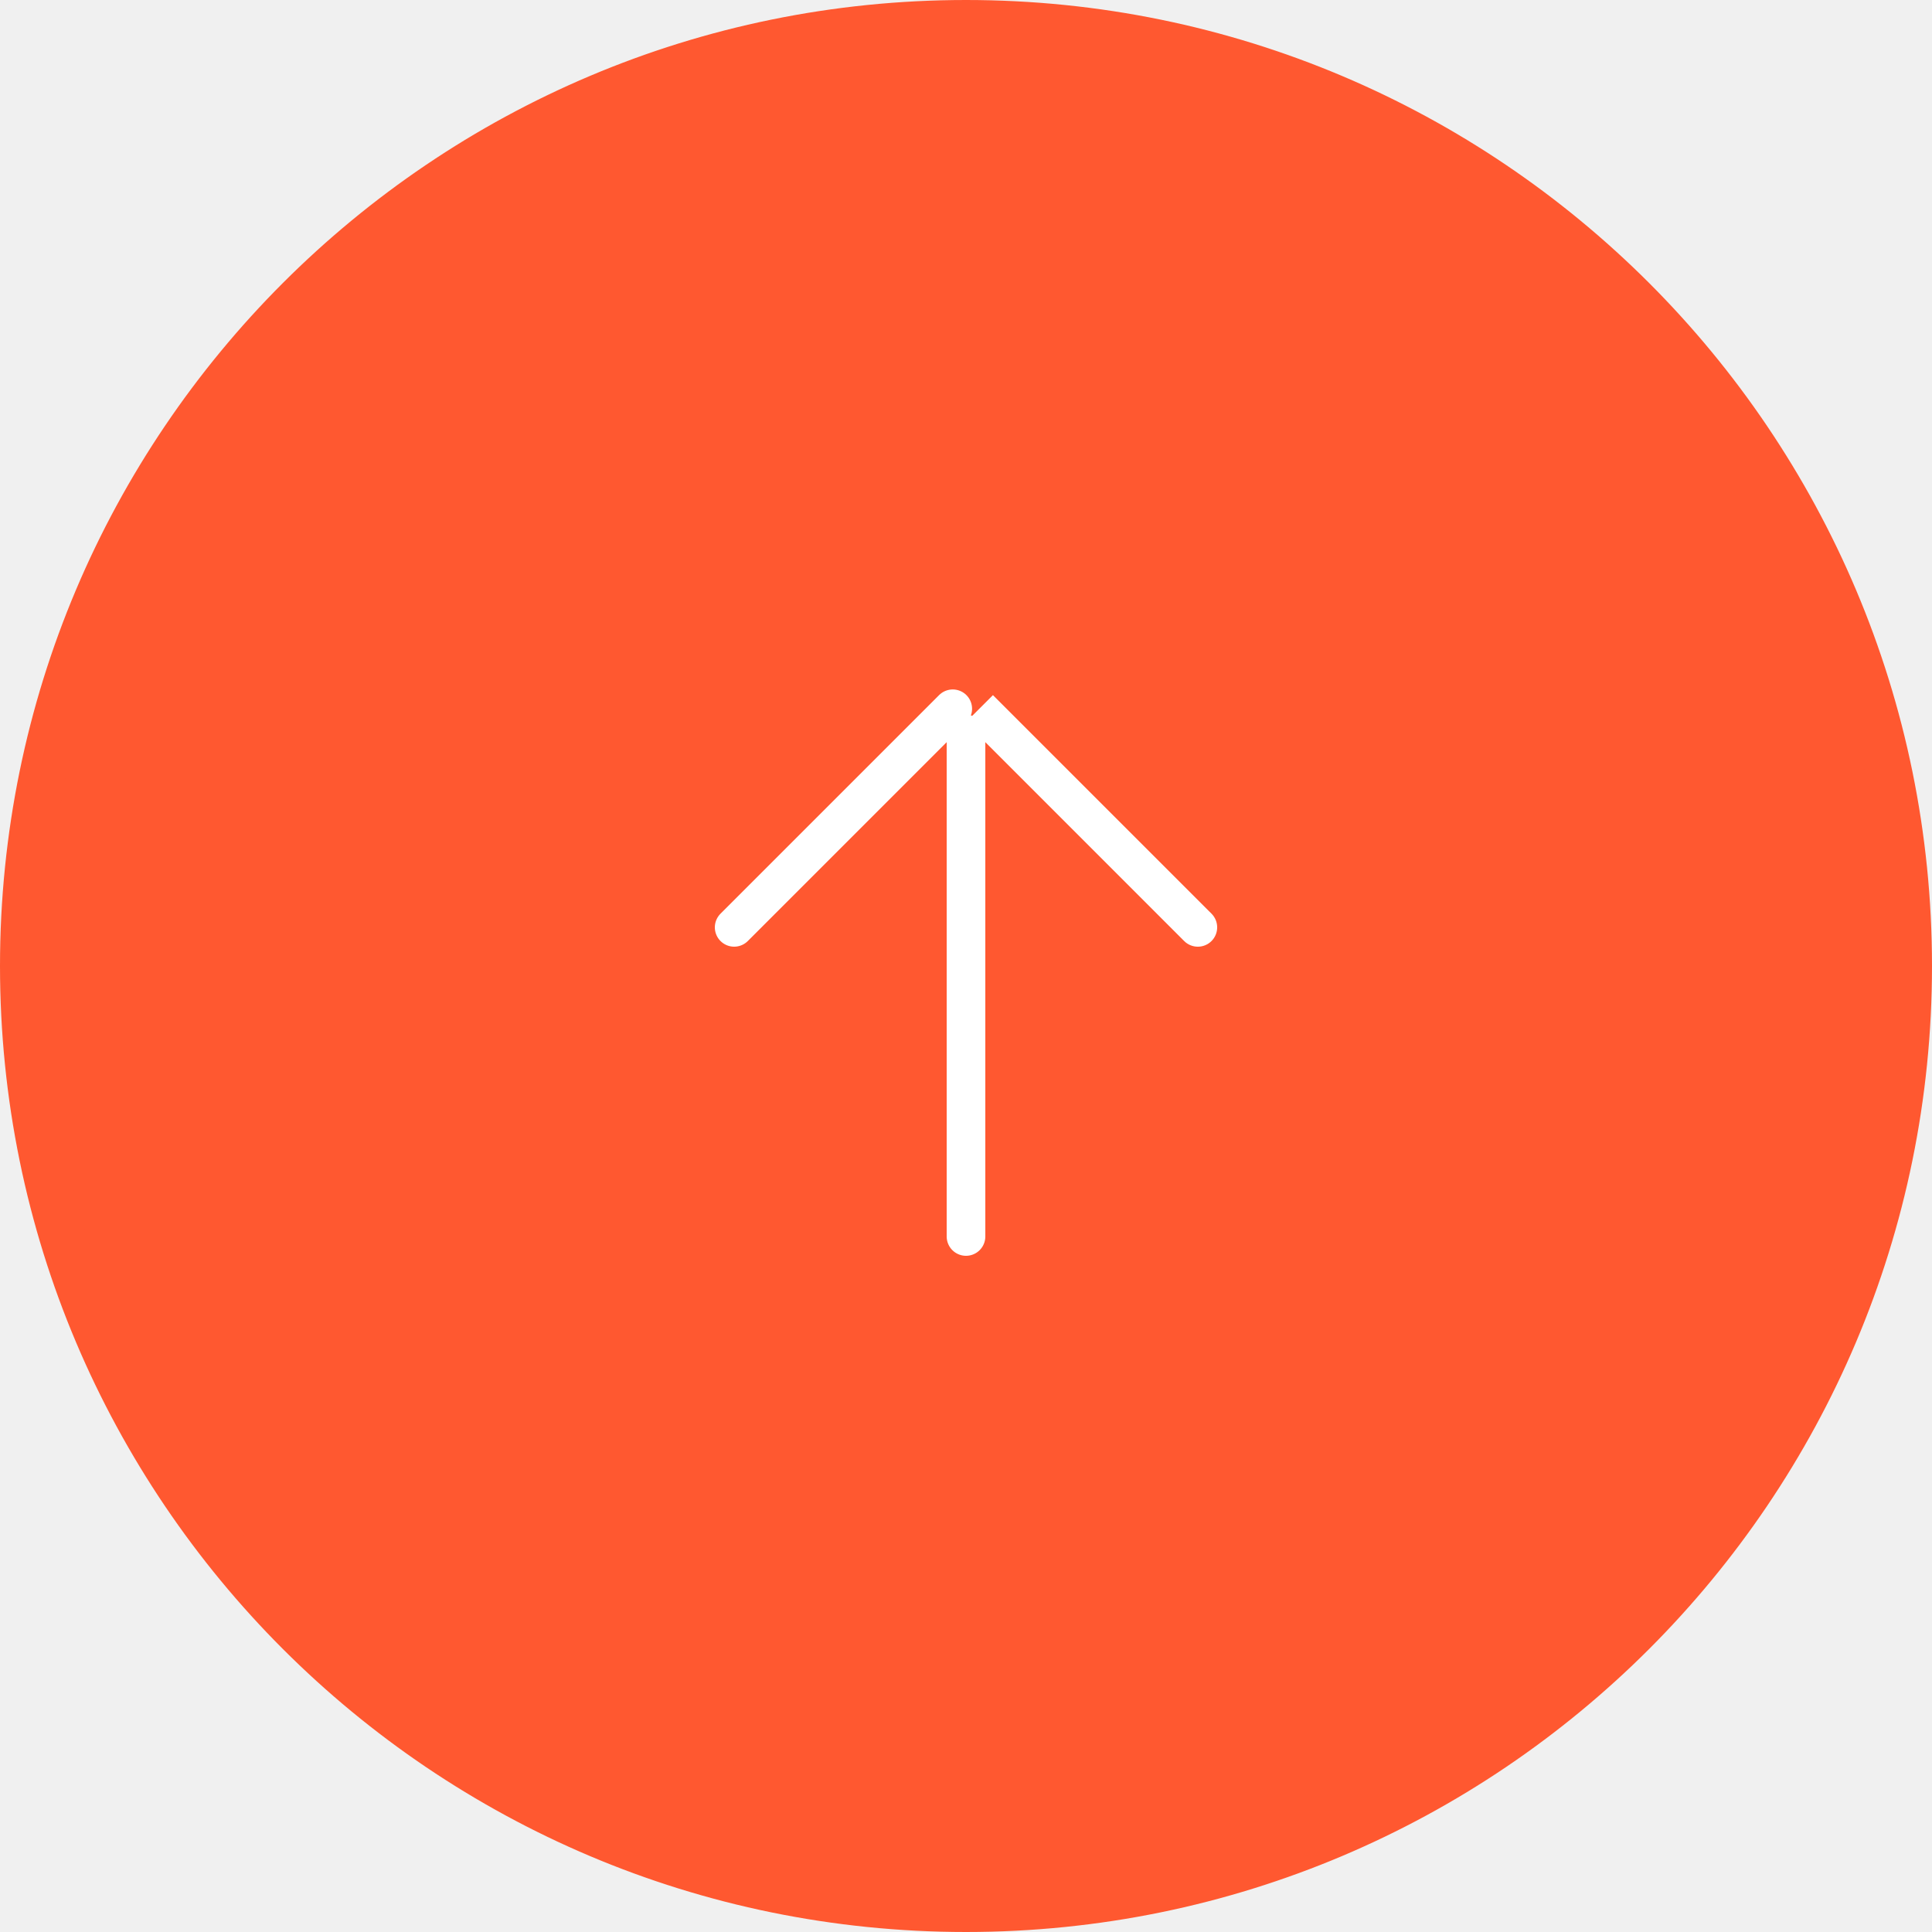
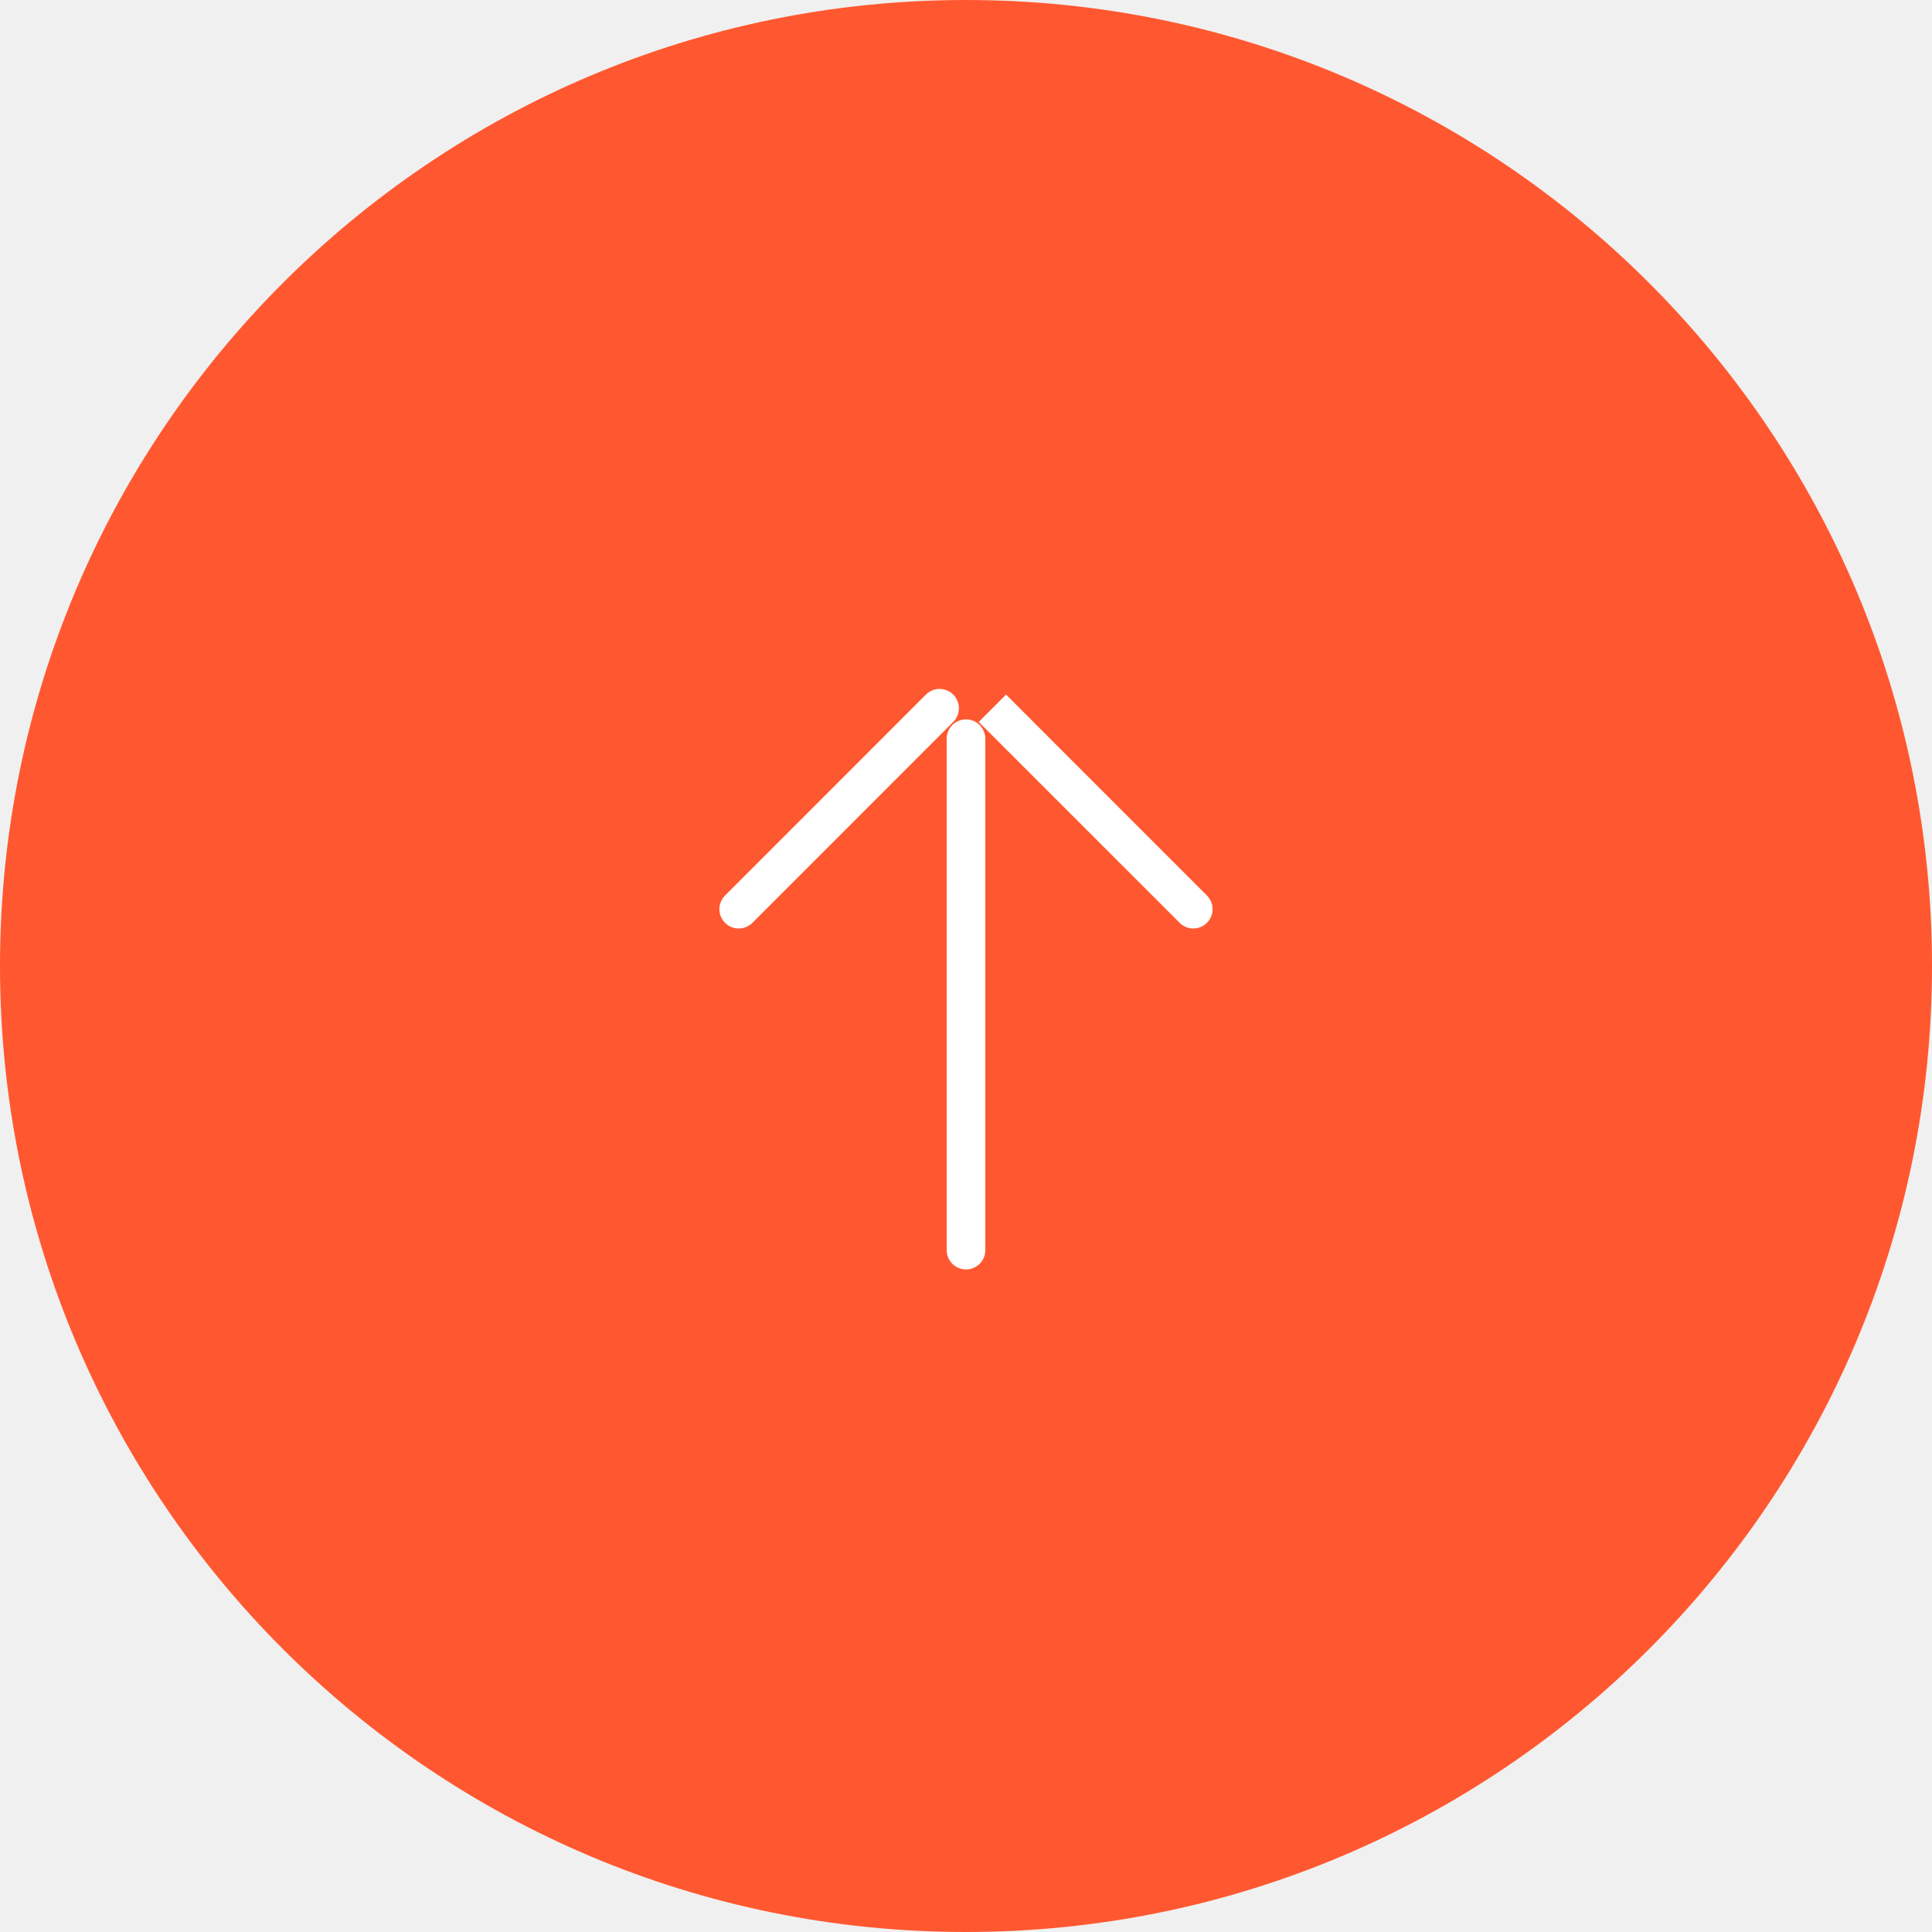
- <svg xmlns="http://www.w3.org/2000/svg" width="50" height="50" viewBox="0 0 50 50" fill="none">
-   <circle cx="25" cy="25" r="24.4" stroke="#FF5830" fill="#FF5830" stroke-width="1.2" />
-   <path d="M30.646 24.354C30.842 24.549 31.158 24.549 31.354 24.354C31.549 24.158 31.549 23.842 31.354 23.646L30.646 24.354ZM31.354 23.646L25.697 17.99L24.99 18.697L30.646 24.354L31.354 23.646Z" fill="#FFFFFF" />
-   <path d="M19 24L24.657 18.343" stroke="#FFFFFF" stroke-linecap="round" />
-   <path d="M25 32L25 19" stroke="#FFFFFF" stroke-linecap="round" />
+ <svg xmlns="http://www.w3.org/2000/svg" width="34" height="34" viewBox="0 0 34 34" fill="#FF5830">
+   <circle cx="17" cy="17" r="16.592" stroke="#FF5830" stroke-width="0.816" />
+   <path d="M20.76 16.24C20.892 16.373 21.108 16.373 21.24 16.24C21.373 16.108 21.373 15.892 21.24 15.76L20.76 16.24ZM21.24 15.76L17.705 12.224L17.224 12.705L20.76 16.24L21.24 15.76Z" fill="#FFFFFF" />
+   <path d="M17 22L17 13" stroke="#FFFFFF" stroke-width="0.68" stroke-linecap="round" />
+   <path d="M13 16L16.535 12.464" stroke="#FFFFFF" stroke-width="0.68" stroke-linecap="round" />
</svg>
